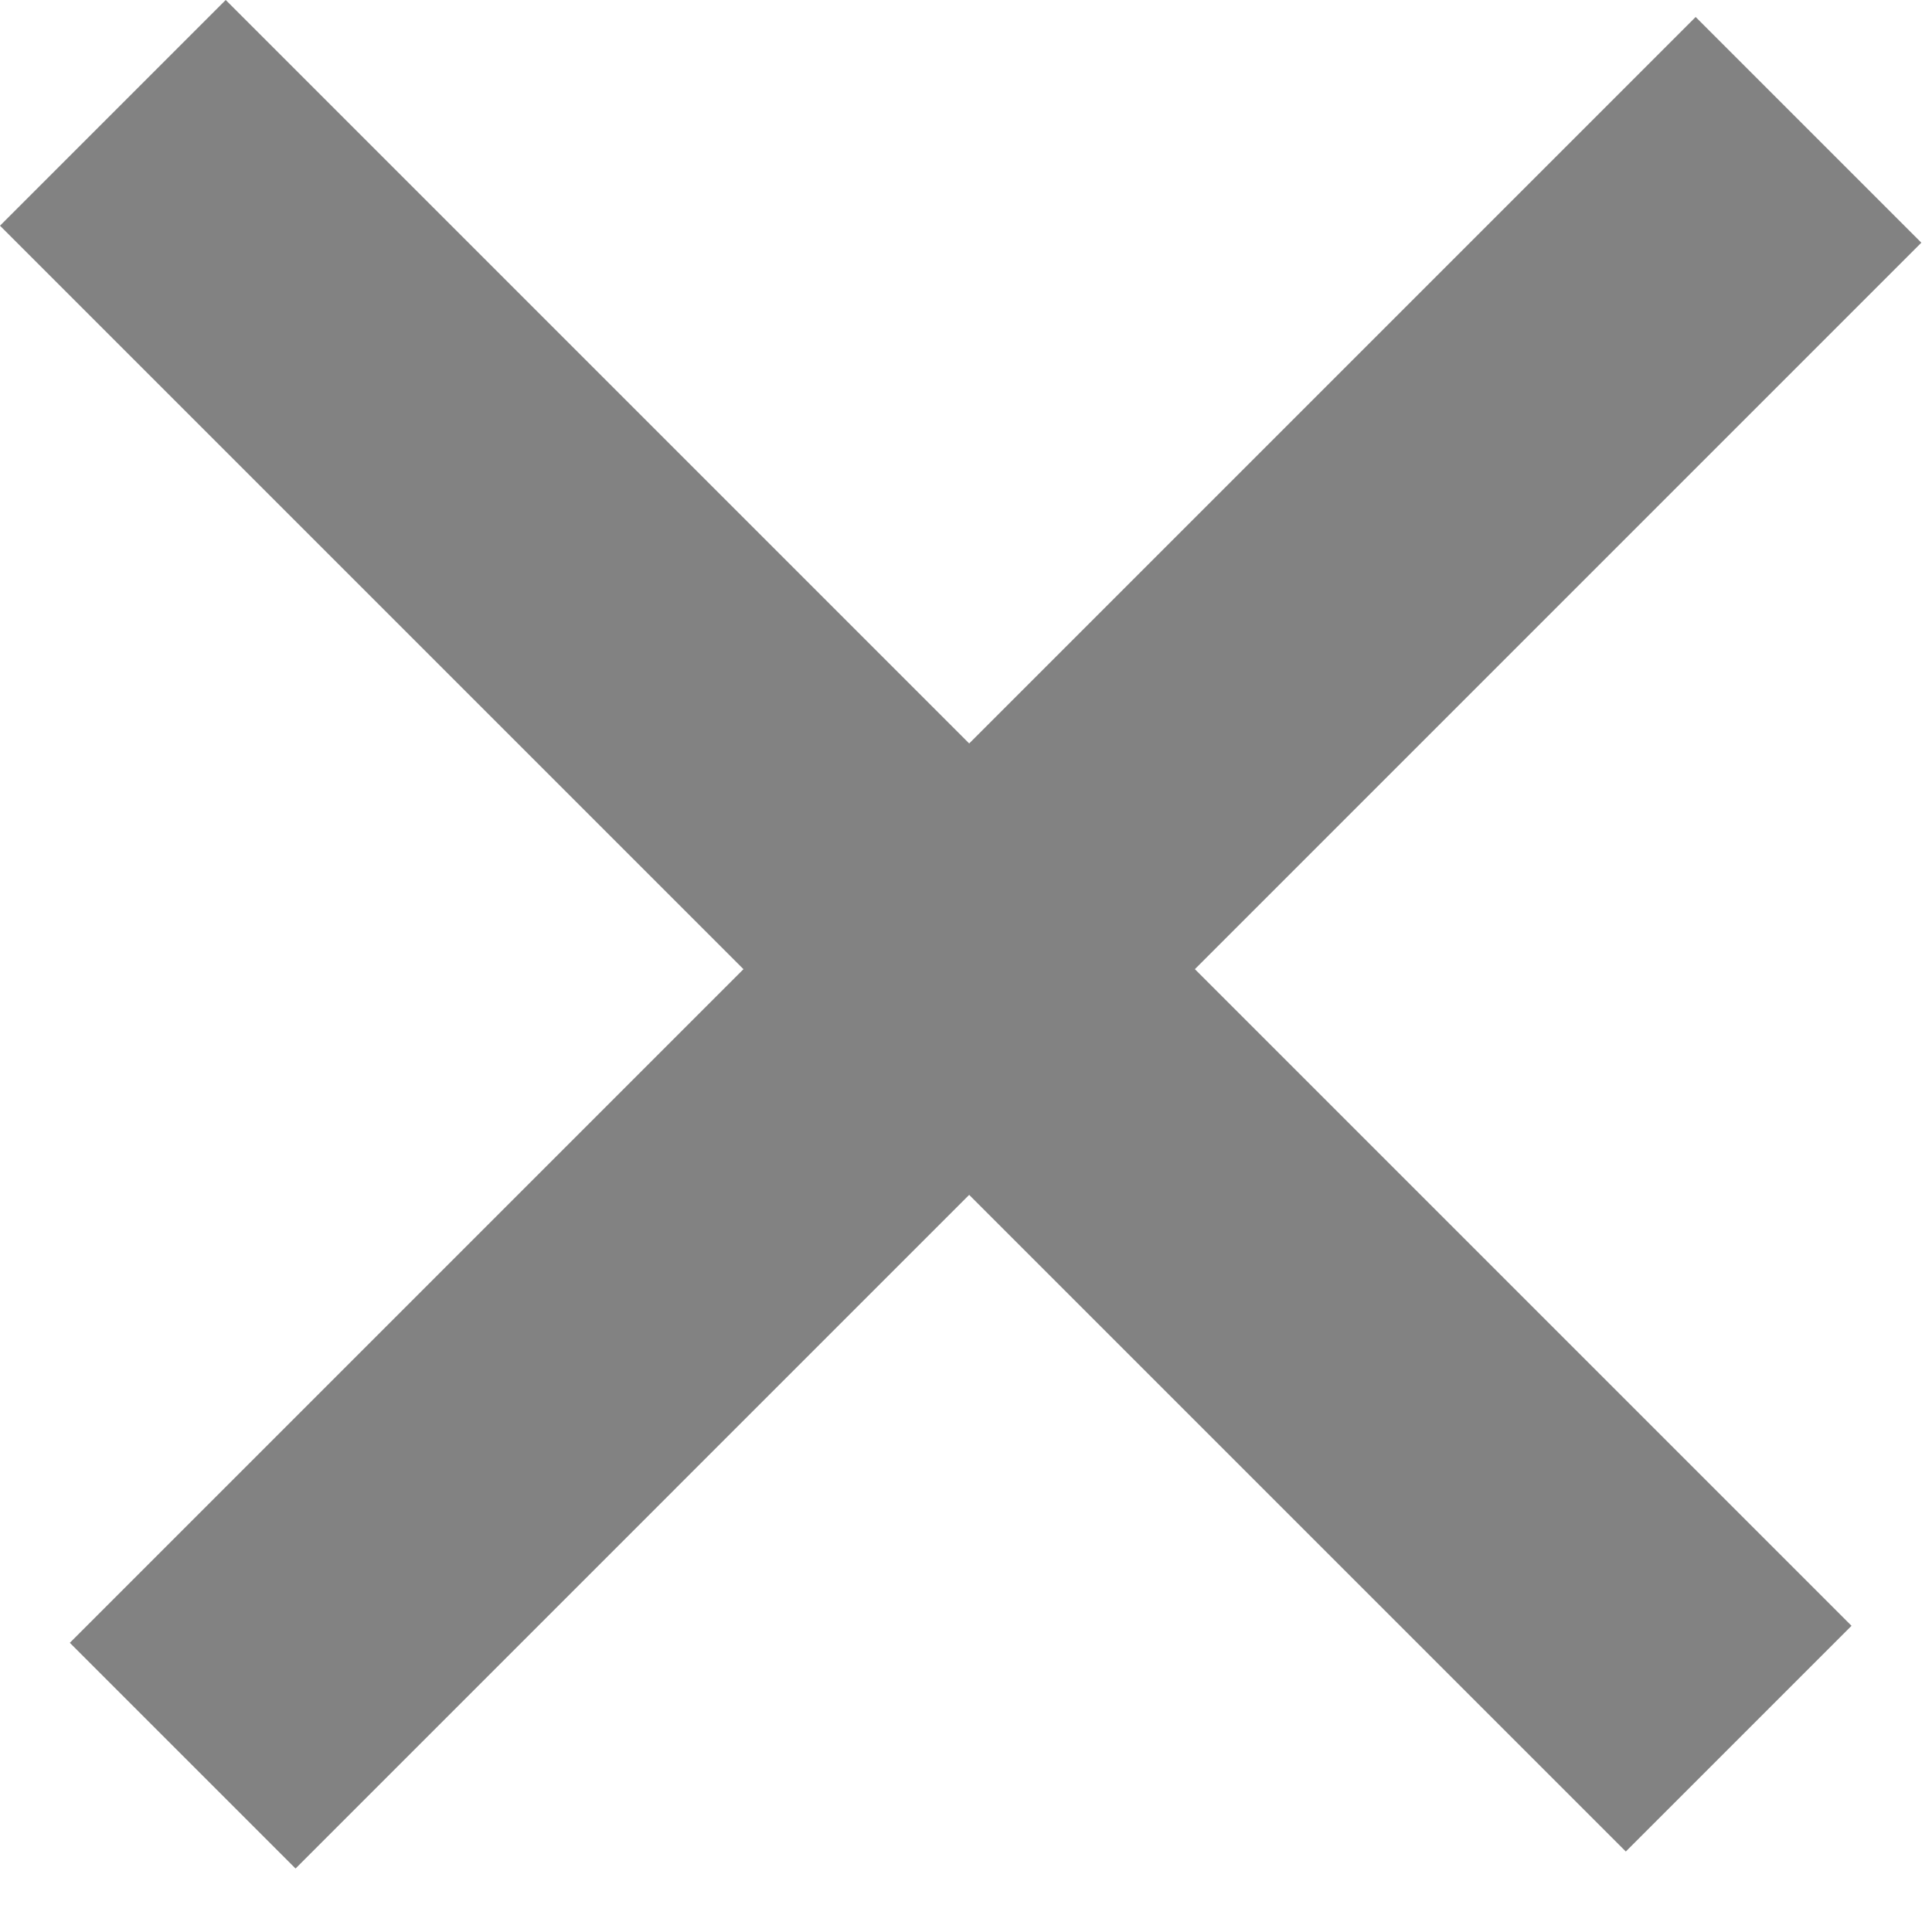
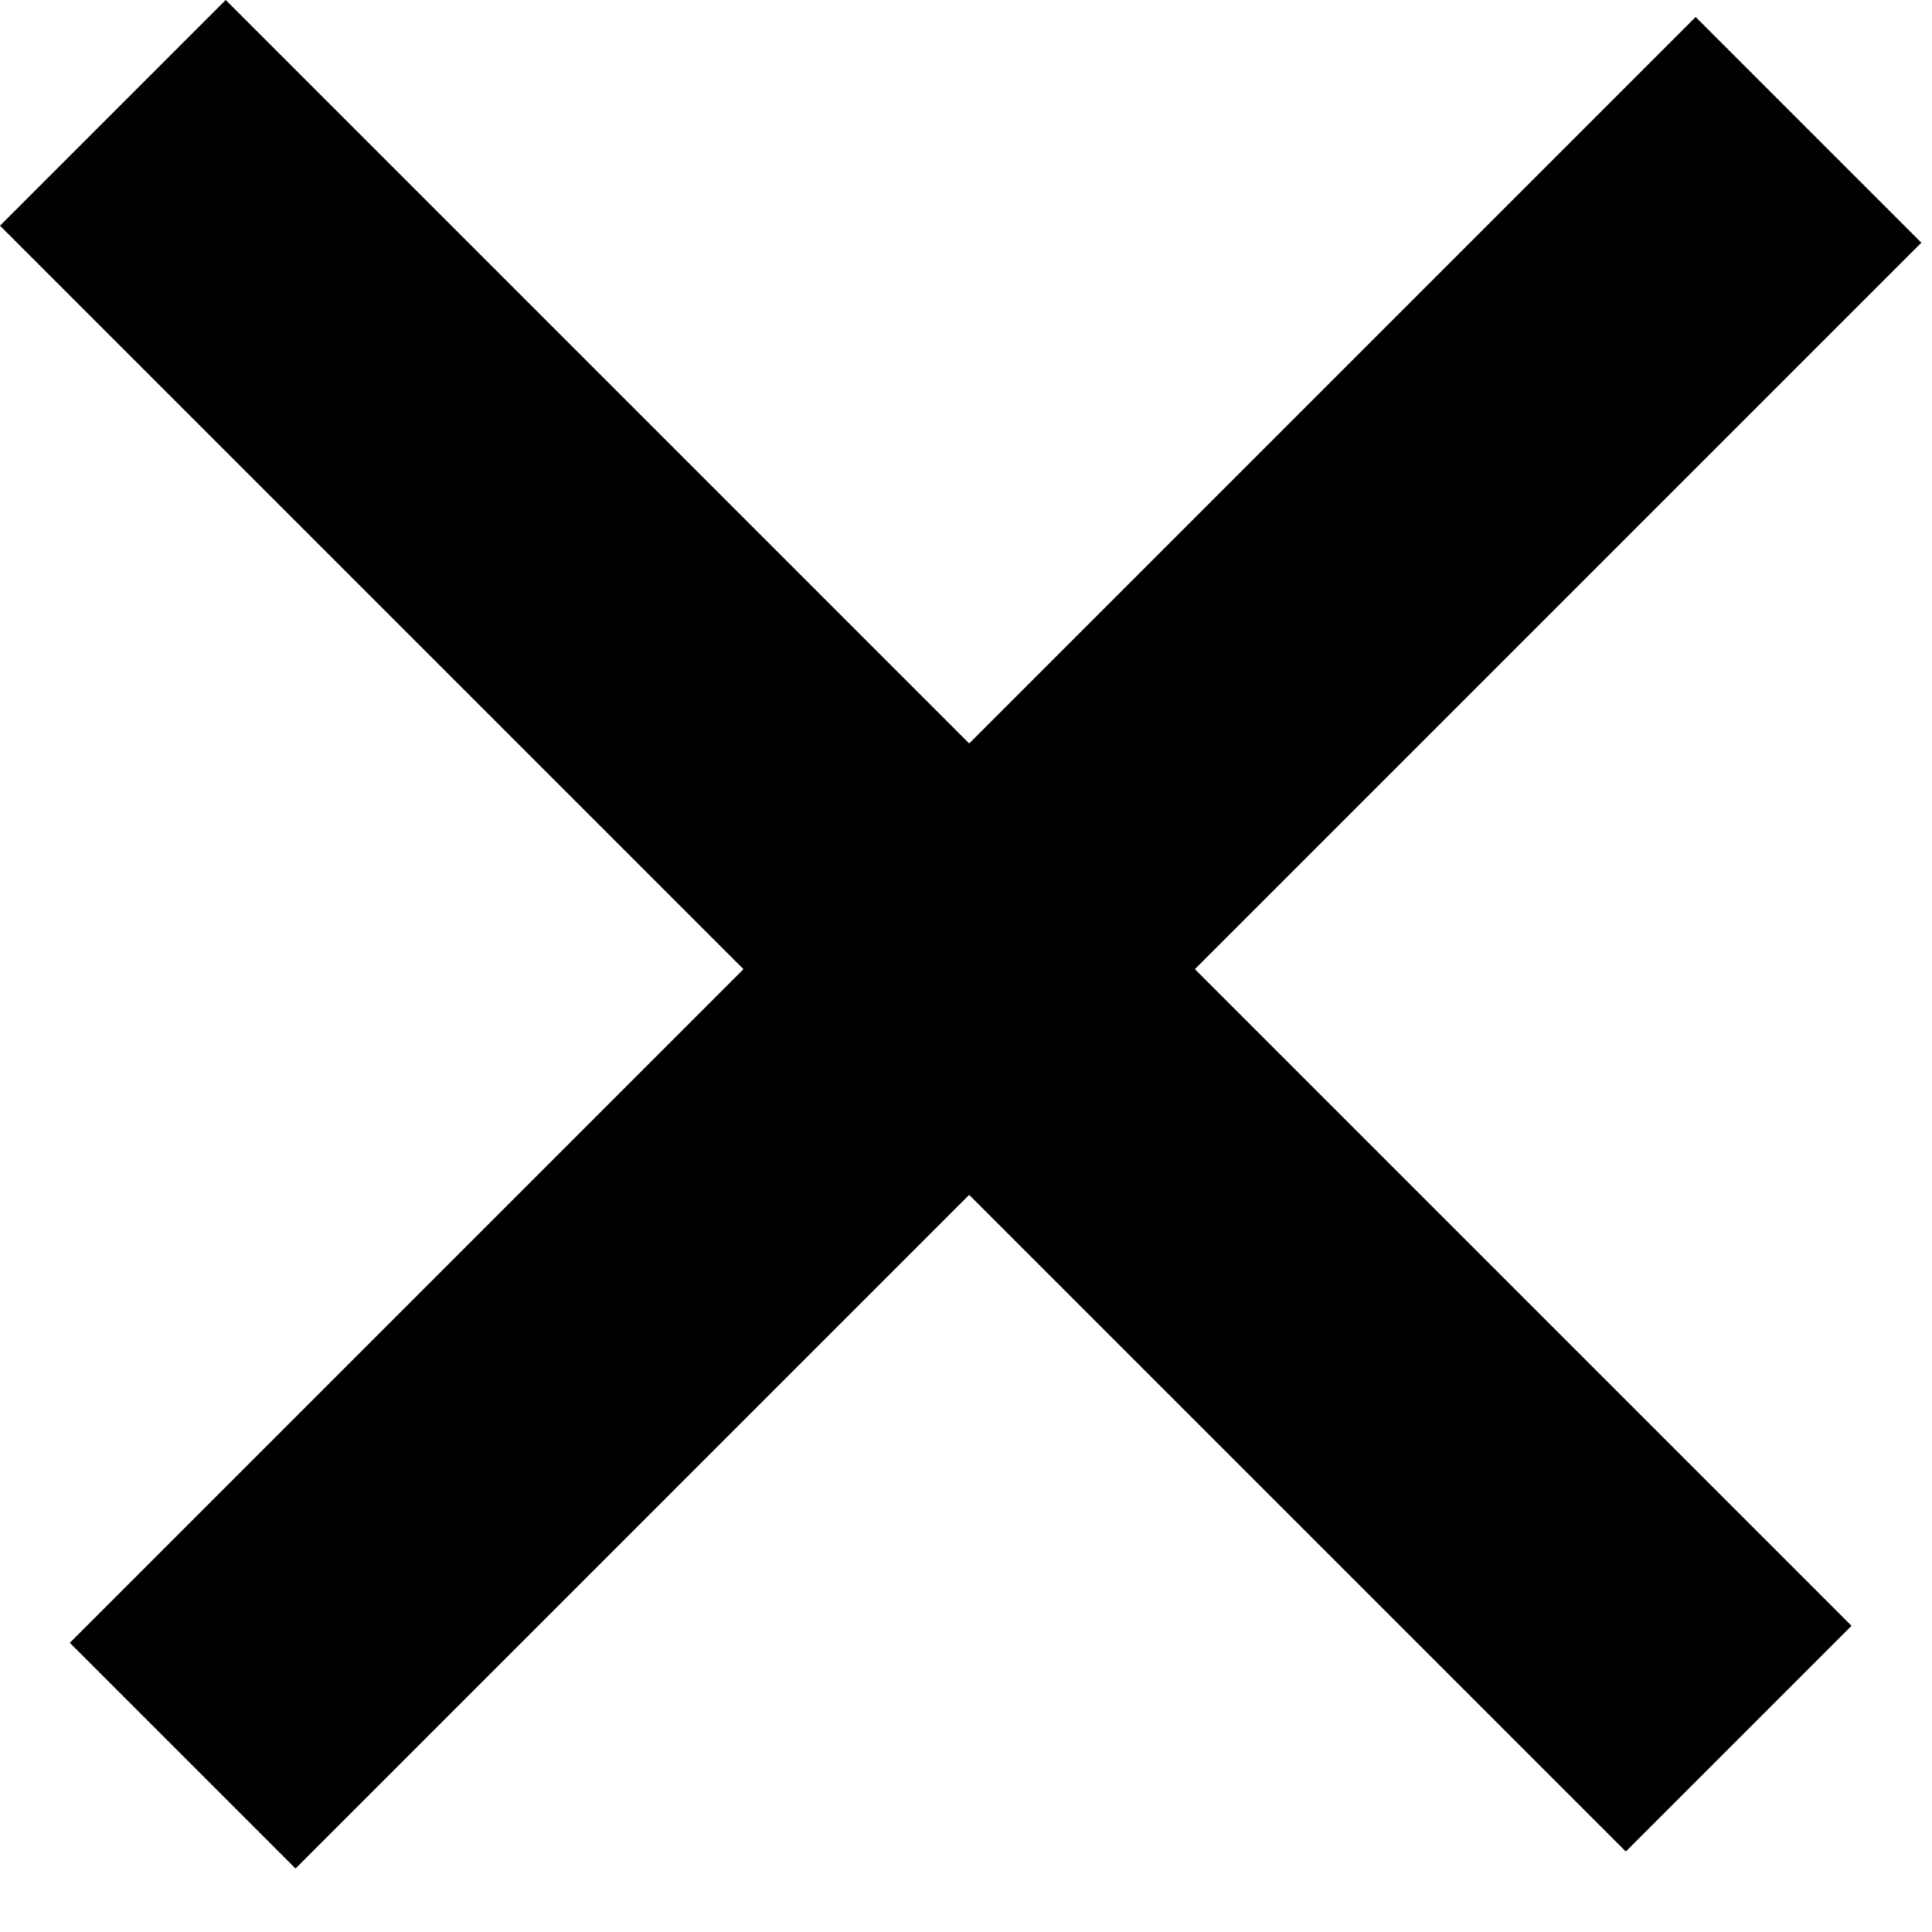
<svg xmlns="http://www.w3.org/2000/svg" width="23" height="23" viewBox="0 0 23 23" fill="none">
-   <rect x="2.687" width="27.372" height="3.8" transform="rotate(45 2.68701 0)" fill="#828282" />
-   <rect x="0.831" y="19.557" width="27.372" height="3.8" transform="rotate(-45 0.831299 19.5566)" fill="#828282" />
+   <rect x="2.687" width="27.372" height="3.8" transform="rotate(45 2.68701 0)" fill="black" />
+   <rect x="0.831" y="19.557" width="27.372" height="3.8" transform="rotate(-45 0.831299 19.5566)" fill="black" />
</svg>
